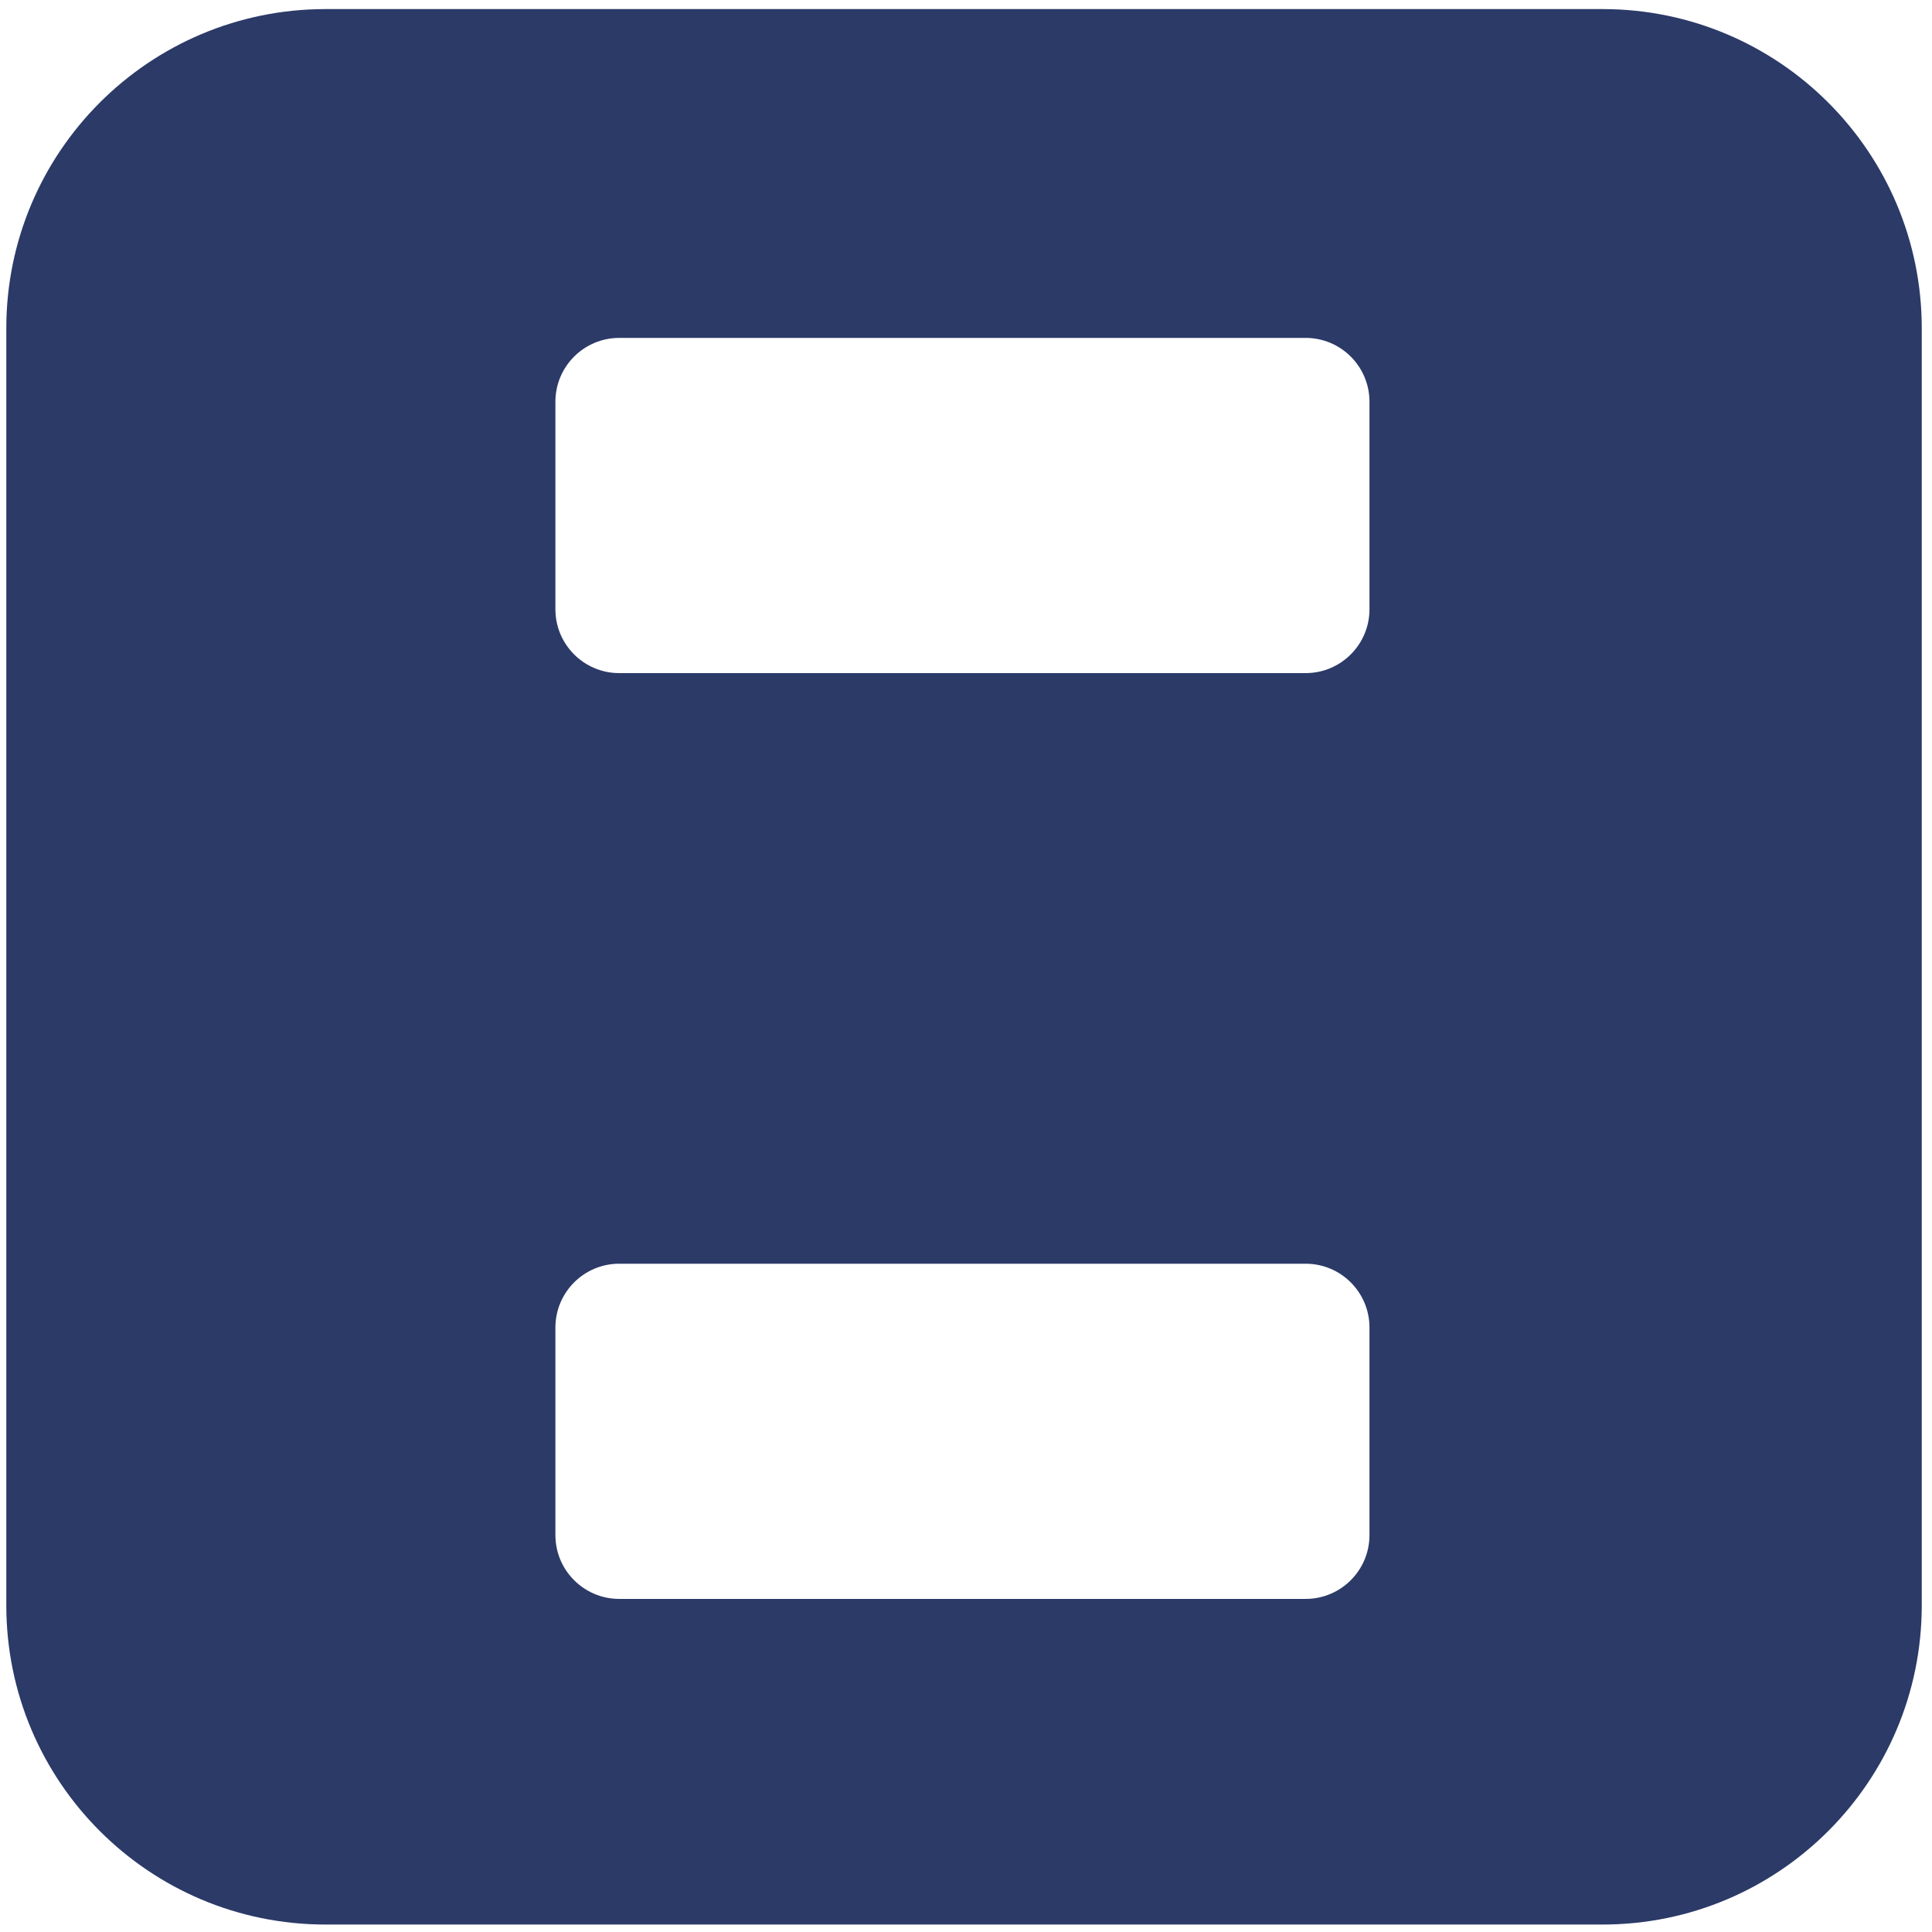
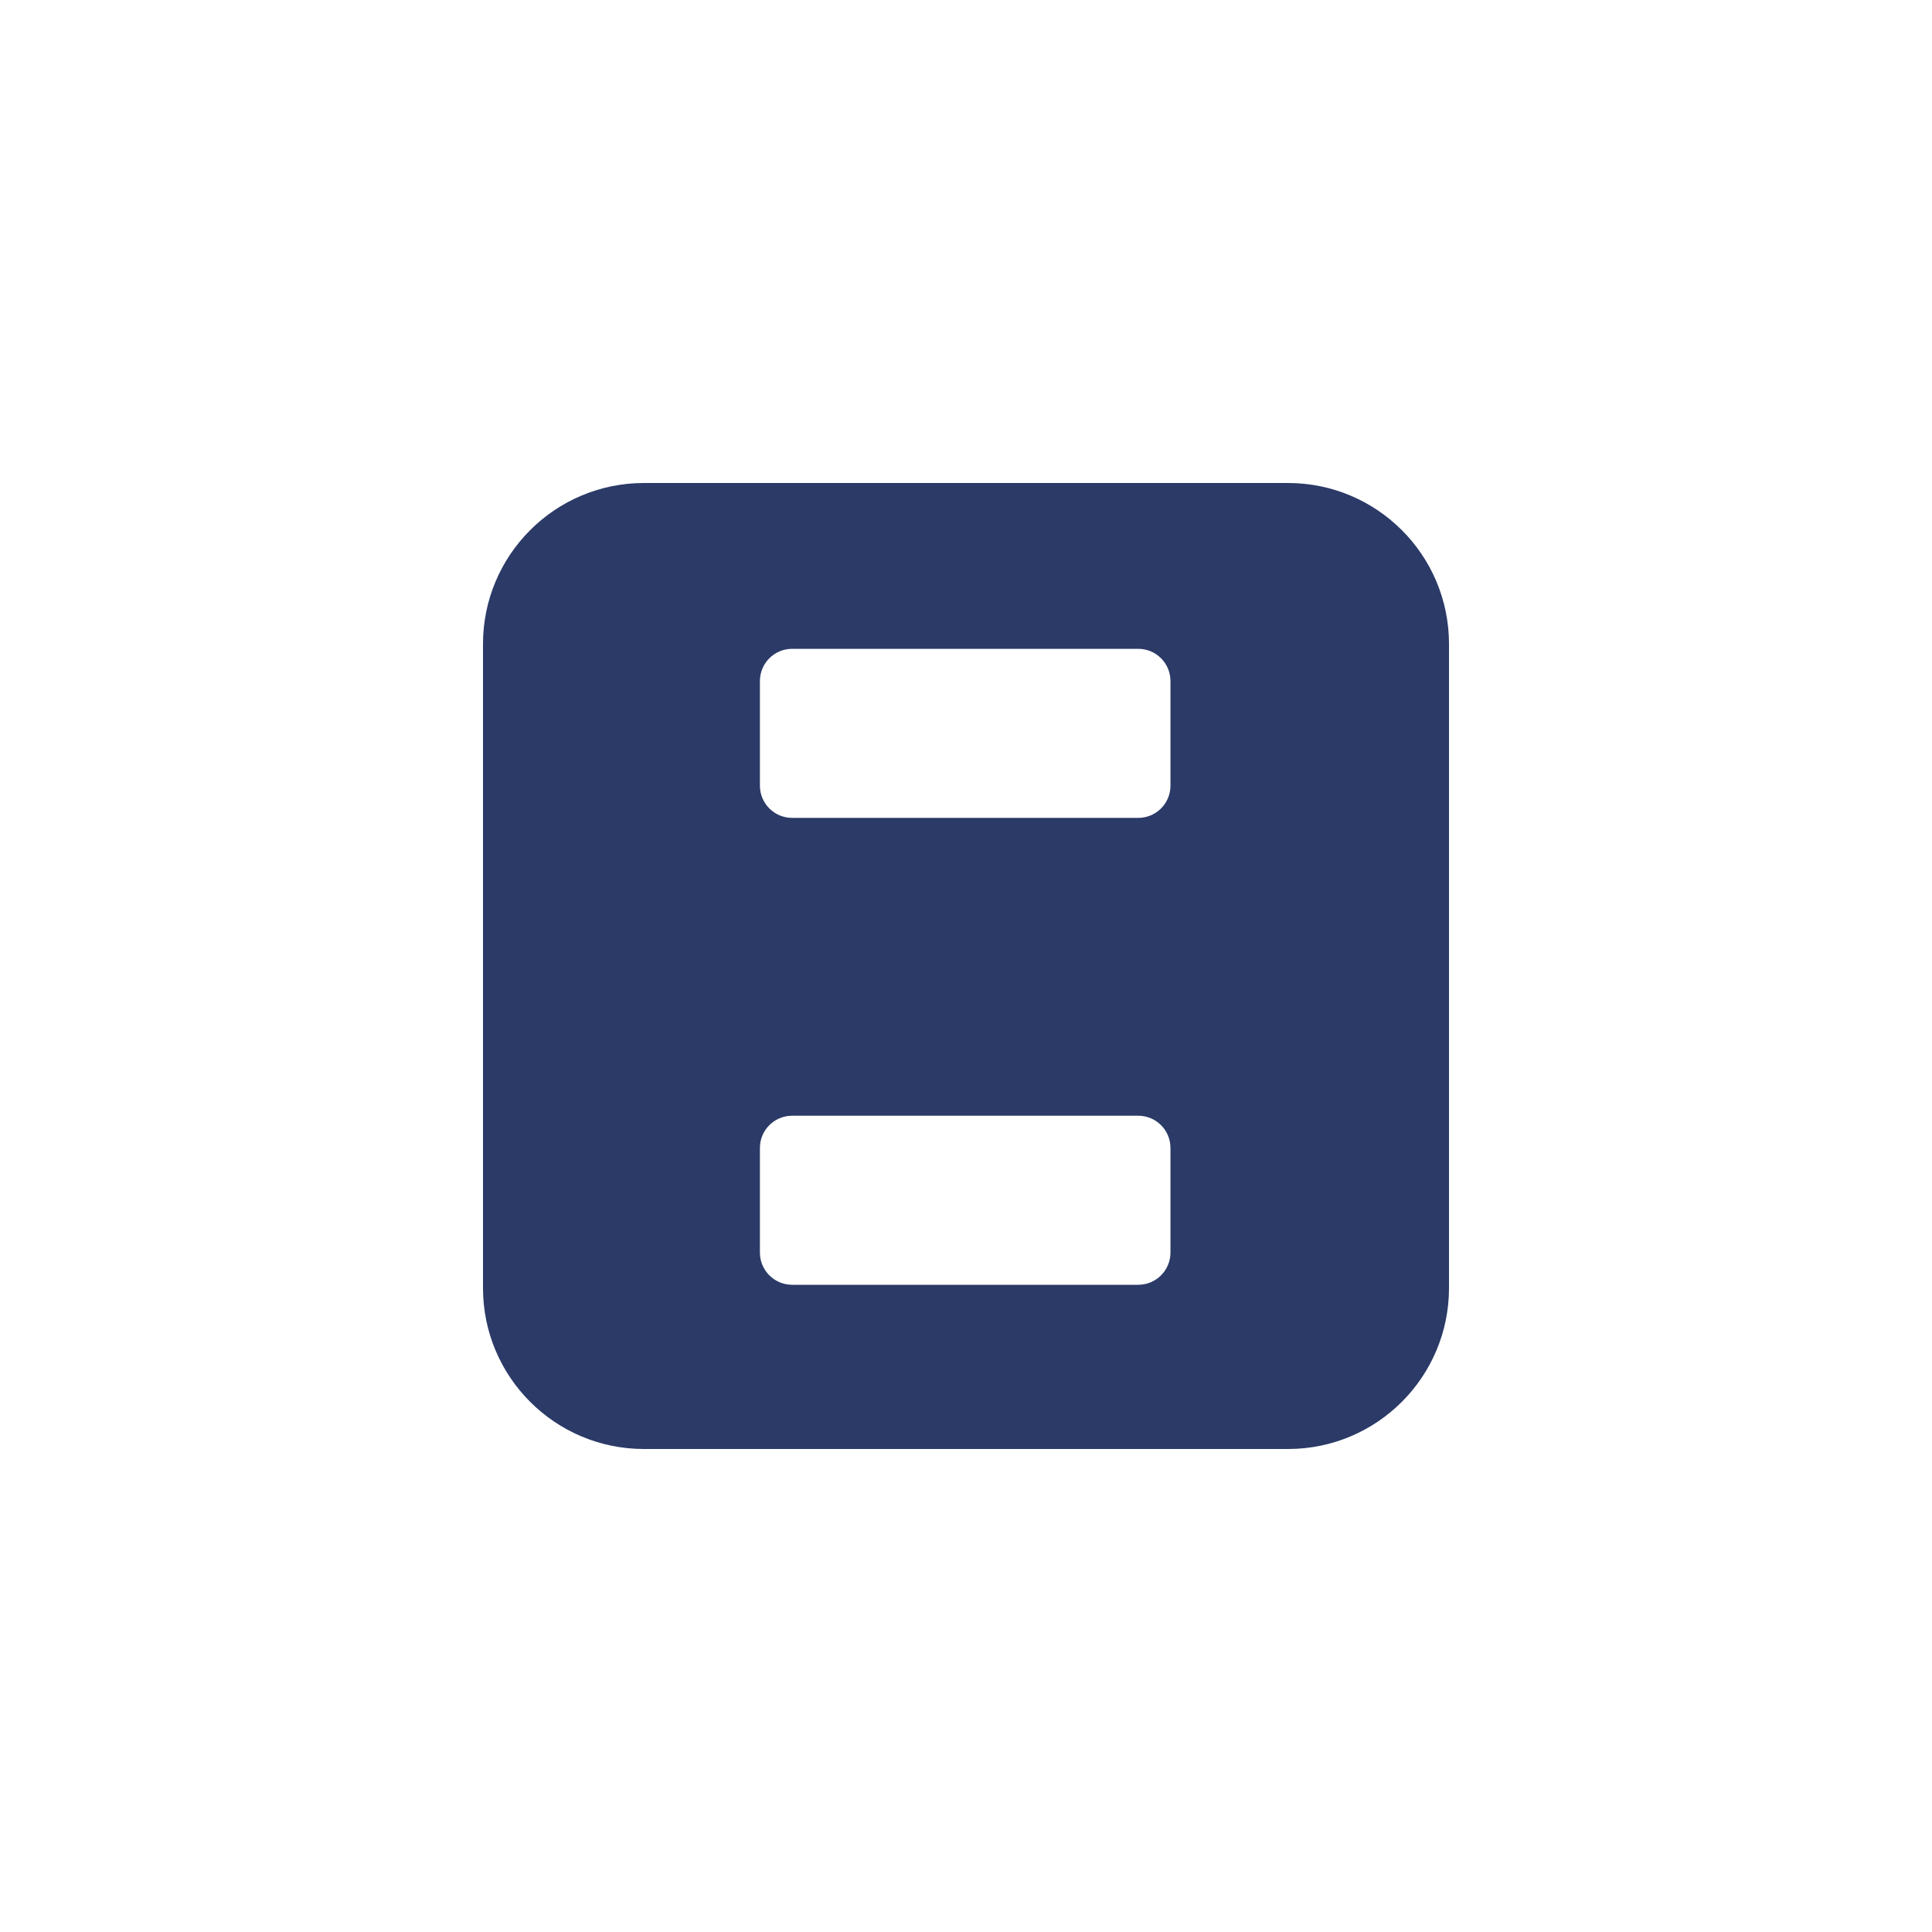
- <svg xmlns="http://www.w3.org/2000/svg" width="160" height="160" viewBox="0 0 160 160" fill="none">
-   <path fill-rule="evenodd" clip-rule="evenodd" d="M0.522 27.19C0.522 12.589 12.359 0.752 26.96 0.752H132.714C147.315 0.752 159.152 12.589 159.152 27.19V132.944C159.152 147.545 147.315 159.382 132.714 159.382H26.96C12.359 159.382 0.522 147.545 0.522 132.944V27.19ZM45.996 33.271C45.996 30.351 48.363 27.984 51.284 27.984H108.126C111.046 27.984 113.414 30.351 113.414 33.271V50.456C113.414 53.377 111.046 55.744 108.126 55.744H51.284C48.363 55.744 45.996 53.377 45.996 50.456V33.271ZM51.284 104.655C48.364 104.655 45.996 107.022 45.996 109.943V127.128C45.996 130.048 48.364 132.415 51.284 132.415H108.126C111.047 132.415 113.414 130.048 113.414 127.128V109.943C113.414 107.022 111.047 104.655 108.126 104.655H51.284Z" fill="#2B3A67" />
+ <svg xmlns="http://www.w3.org/2000/svg" width="100" height="100" viewBox="0 0 100 100" fill="none">
+   <path fill-rule="evenodd" clip-rule="evenodd" d="M25 33.333C25 28.731 28.731 25 33.333 25H66.667C71.269 25 75 28.731 75 33.333V66.667C75 71.269 71.269 75 66.667 75H33.333C28.731 75 25 71.269 25 66.667V33.333ZM39.333 35.25C39.333 34.33 40.08 33.583 41 33.583H58.917C59.837 33.583 60.583 34.33 60.583 35.25V40.667C60.583 41.587 59.837 42.333 58.917 42.333H41C40.08 42.333 39.333 41.587 39.333 40.667V35.25ZM41 57.75C40.08 57.75 39.333 58.496 39.333 59.417V64.833C39.333 65.754 40.08 66.5 41 66.5H58.917C59.837 66.5 60.583 65.754 60.583 64.833V59.417C60.583 58.496 59.837 57.75 58.917 57.75H41Z" fill="#2B3A67" />
</svg>
